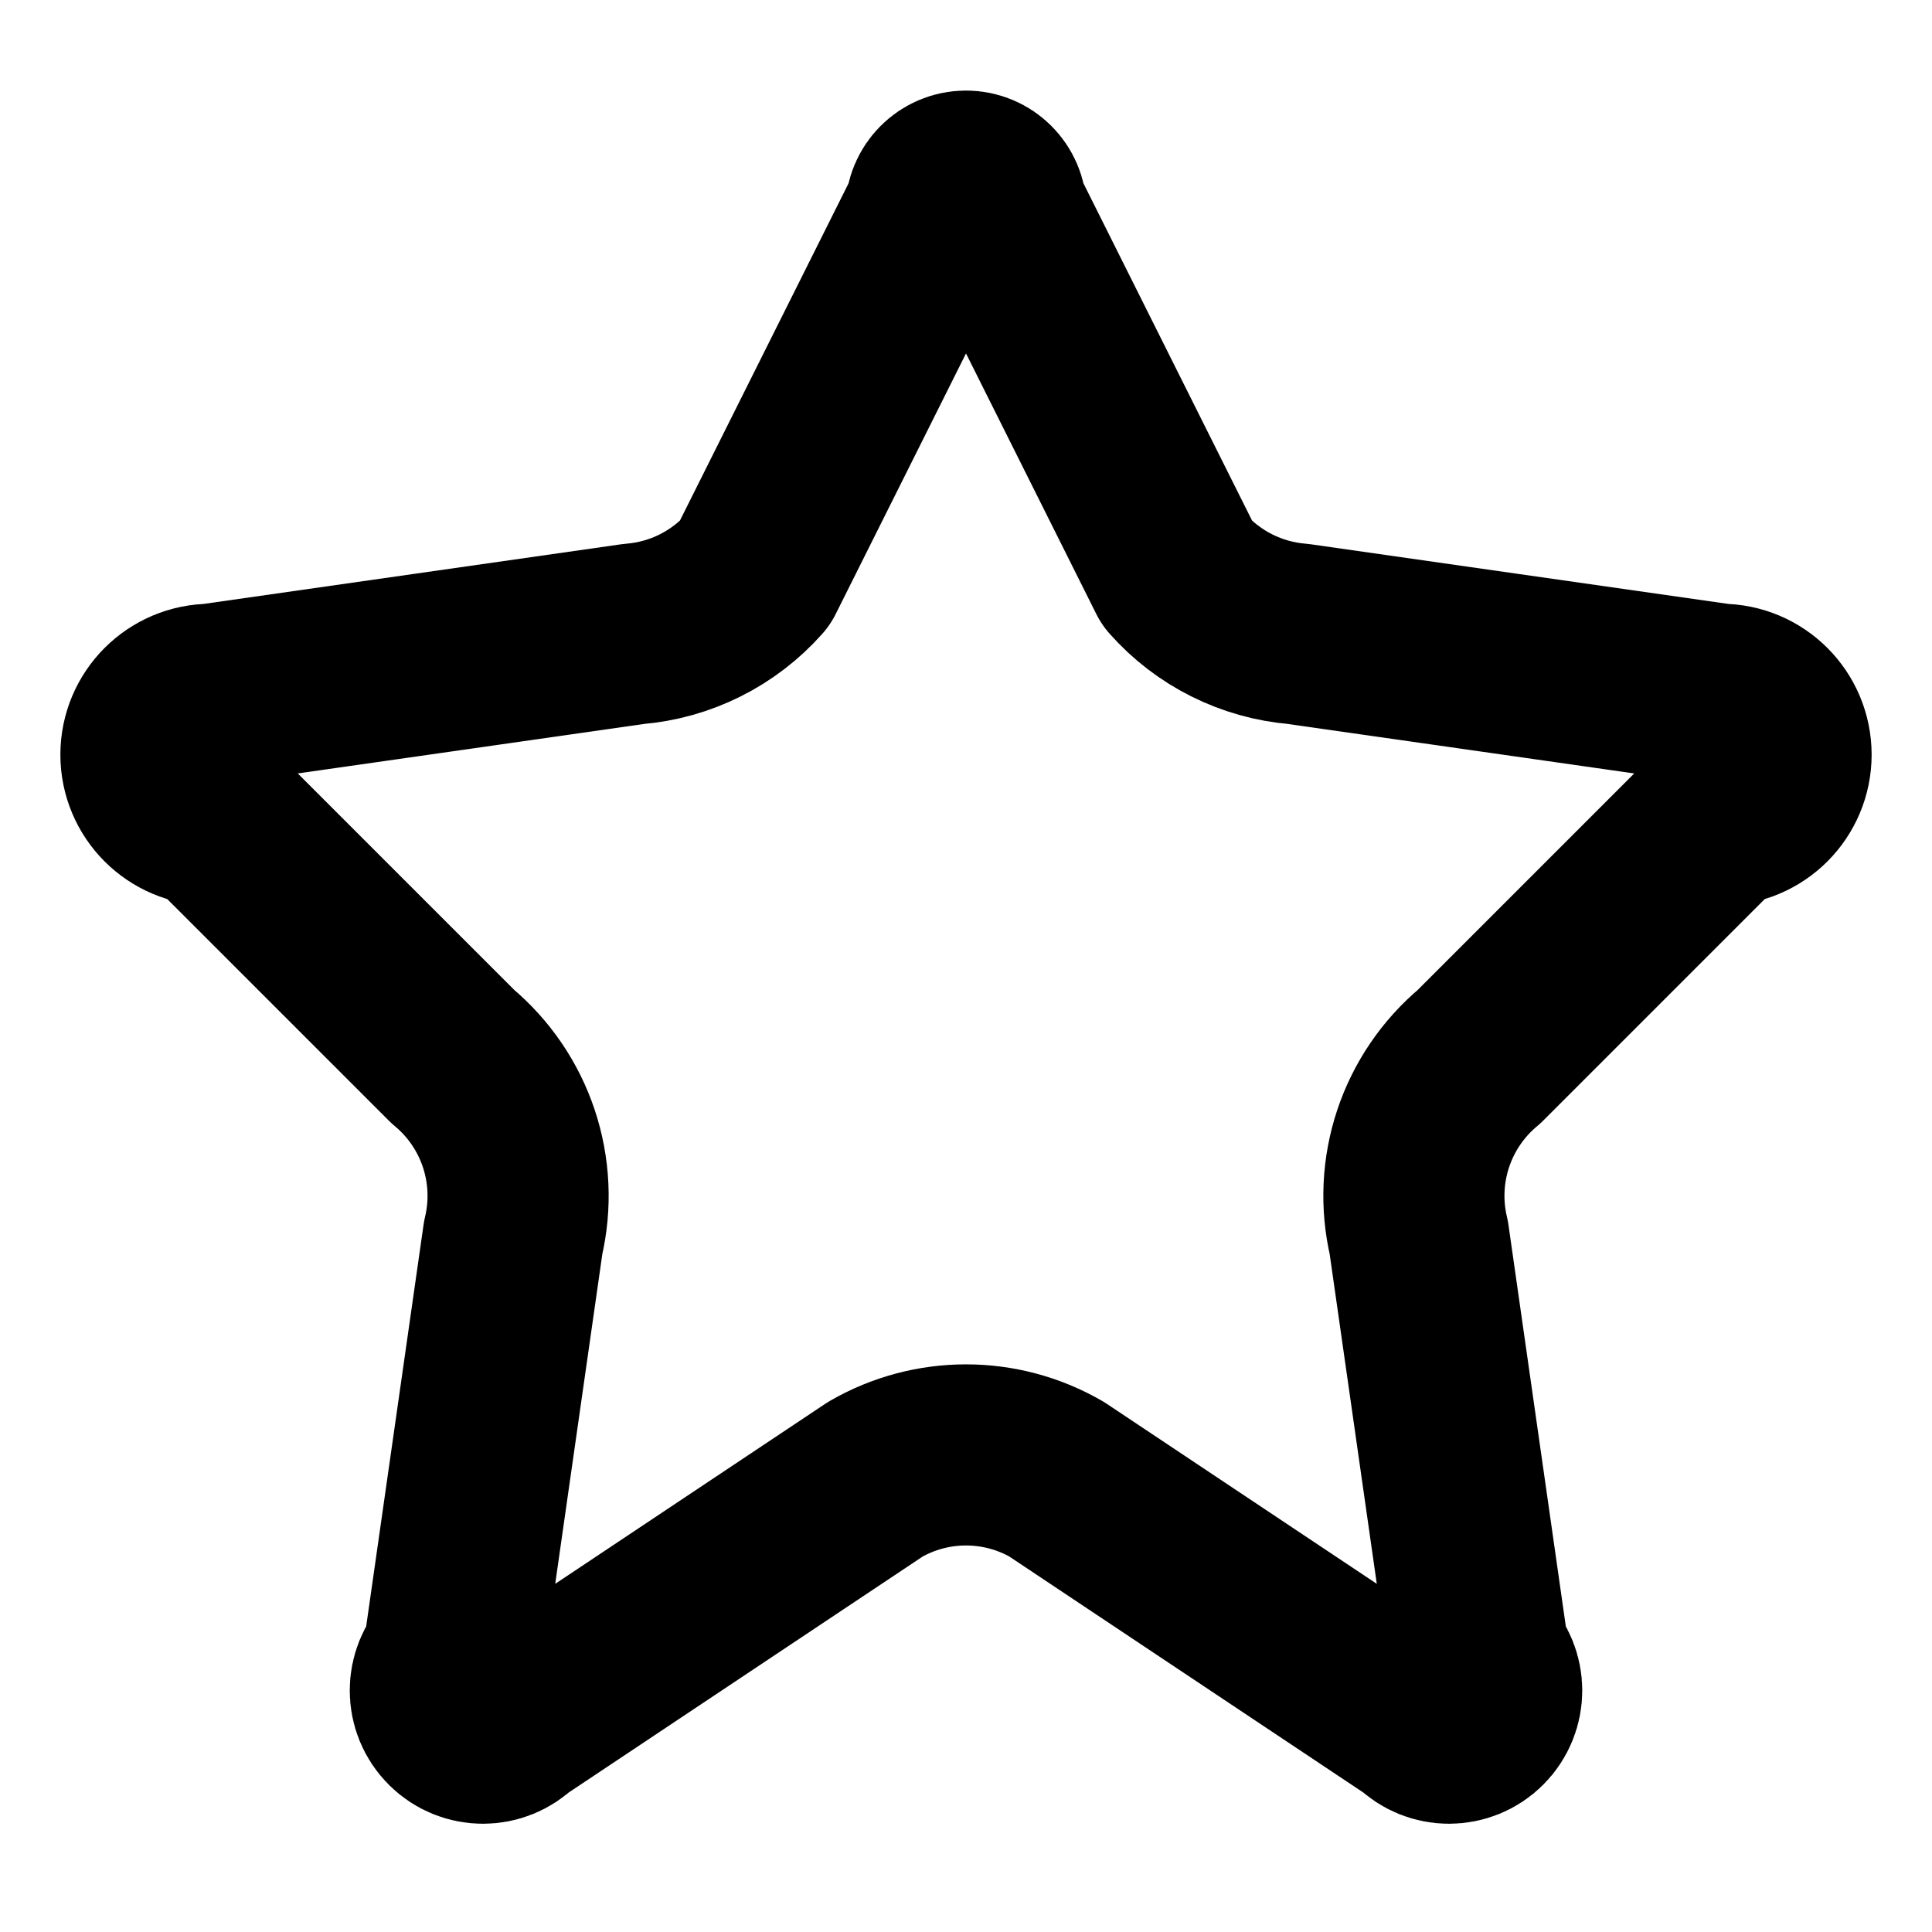
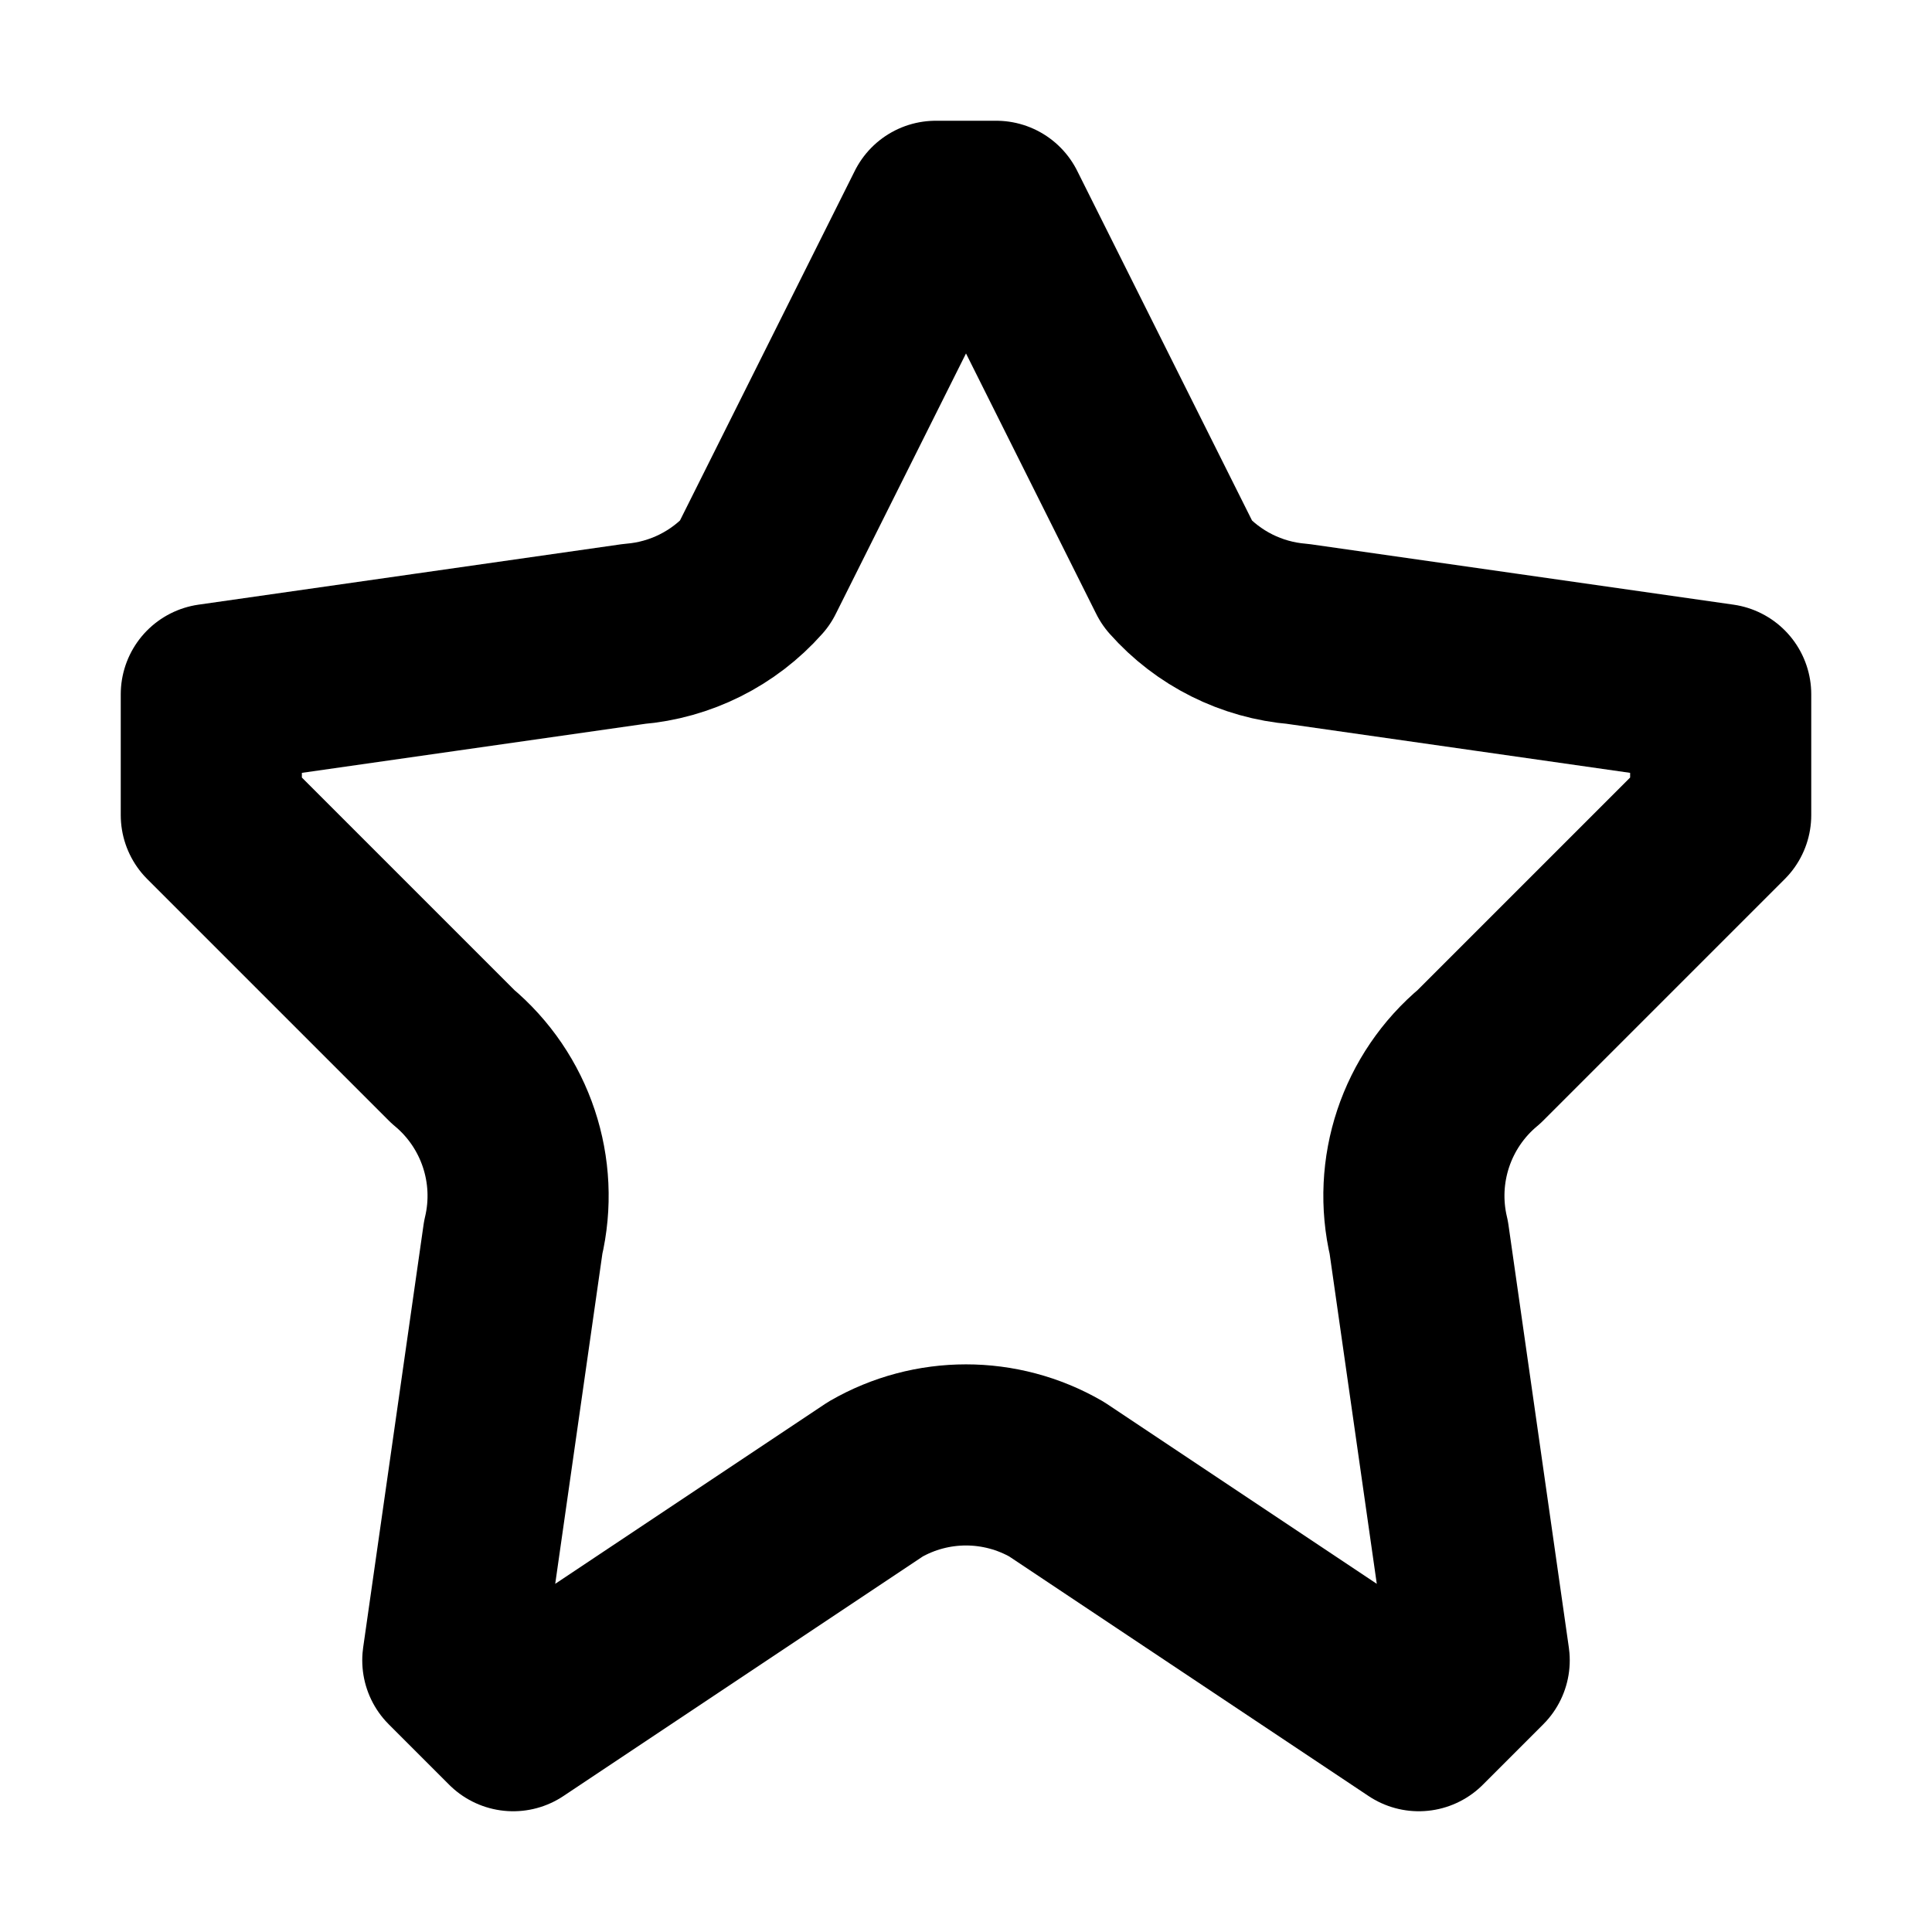
<svg xmlns="http://www.w3.org/2000/svg" width="16" height="16" viewBox="0 0 16 16" fill="none" stroke="currentColor" stroke-width="1.5" stroke-linecap="round" stroke-linejoin="round">
-   <path d="M7.75 1.75A.25.25 0 0 1 8.25 1.75L9.75 4.75A1.5 1.5 0 0 0 10.75 5.25L14.25 5.75A.25.25 0 0 1 14.25 6.75L12.25 8.75A1.5 1.5 0 0 0 11.75 10.25L12.25 13.75A.25.25 0 0 1 11.75 14.25L8.75 12.25A1.5 1.5 0 0 0 7.25 12.25L4.25 14.25A.25.25 0 0 1 3.75 13.75L4.25 10.25A1.5 1.5 0 0 0 3.75 8.75L1.75 6.75A.25.25 0 0 1 1.75 5.75L5.25 5.25A1.5 1.5 0 0 0 6.25 4.75Z" />
+   <path d="M7.75 1.75L8.25 1.75L9.75 4.75A1.5 1.5 0 0 0 10.75 5.25L14.25 5.75L14.25 6.75L12.25 8.75A1.5 1.5 0 0 0 11.75 10.25L12.25 13.75L11.75 14.25L8.75 12.25A1.5 1.5 0 0 0 7.25 12.25L4.25 14.25L3.75 13.75L4.25 10.25A1.5 1.5 0 0 0 3.75 8.75L1.75 6.75L1.75 5.75L5.25 5.25A1.5 1.5 0 0 0 6.25 4.75Z" />
</svg>
